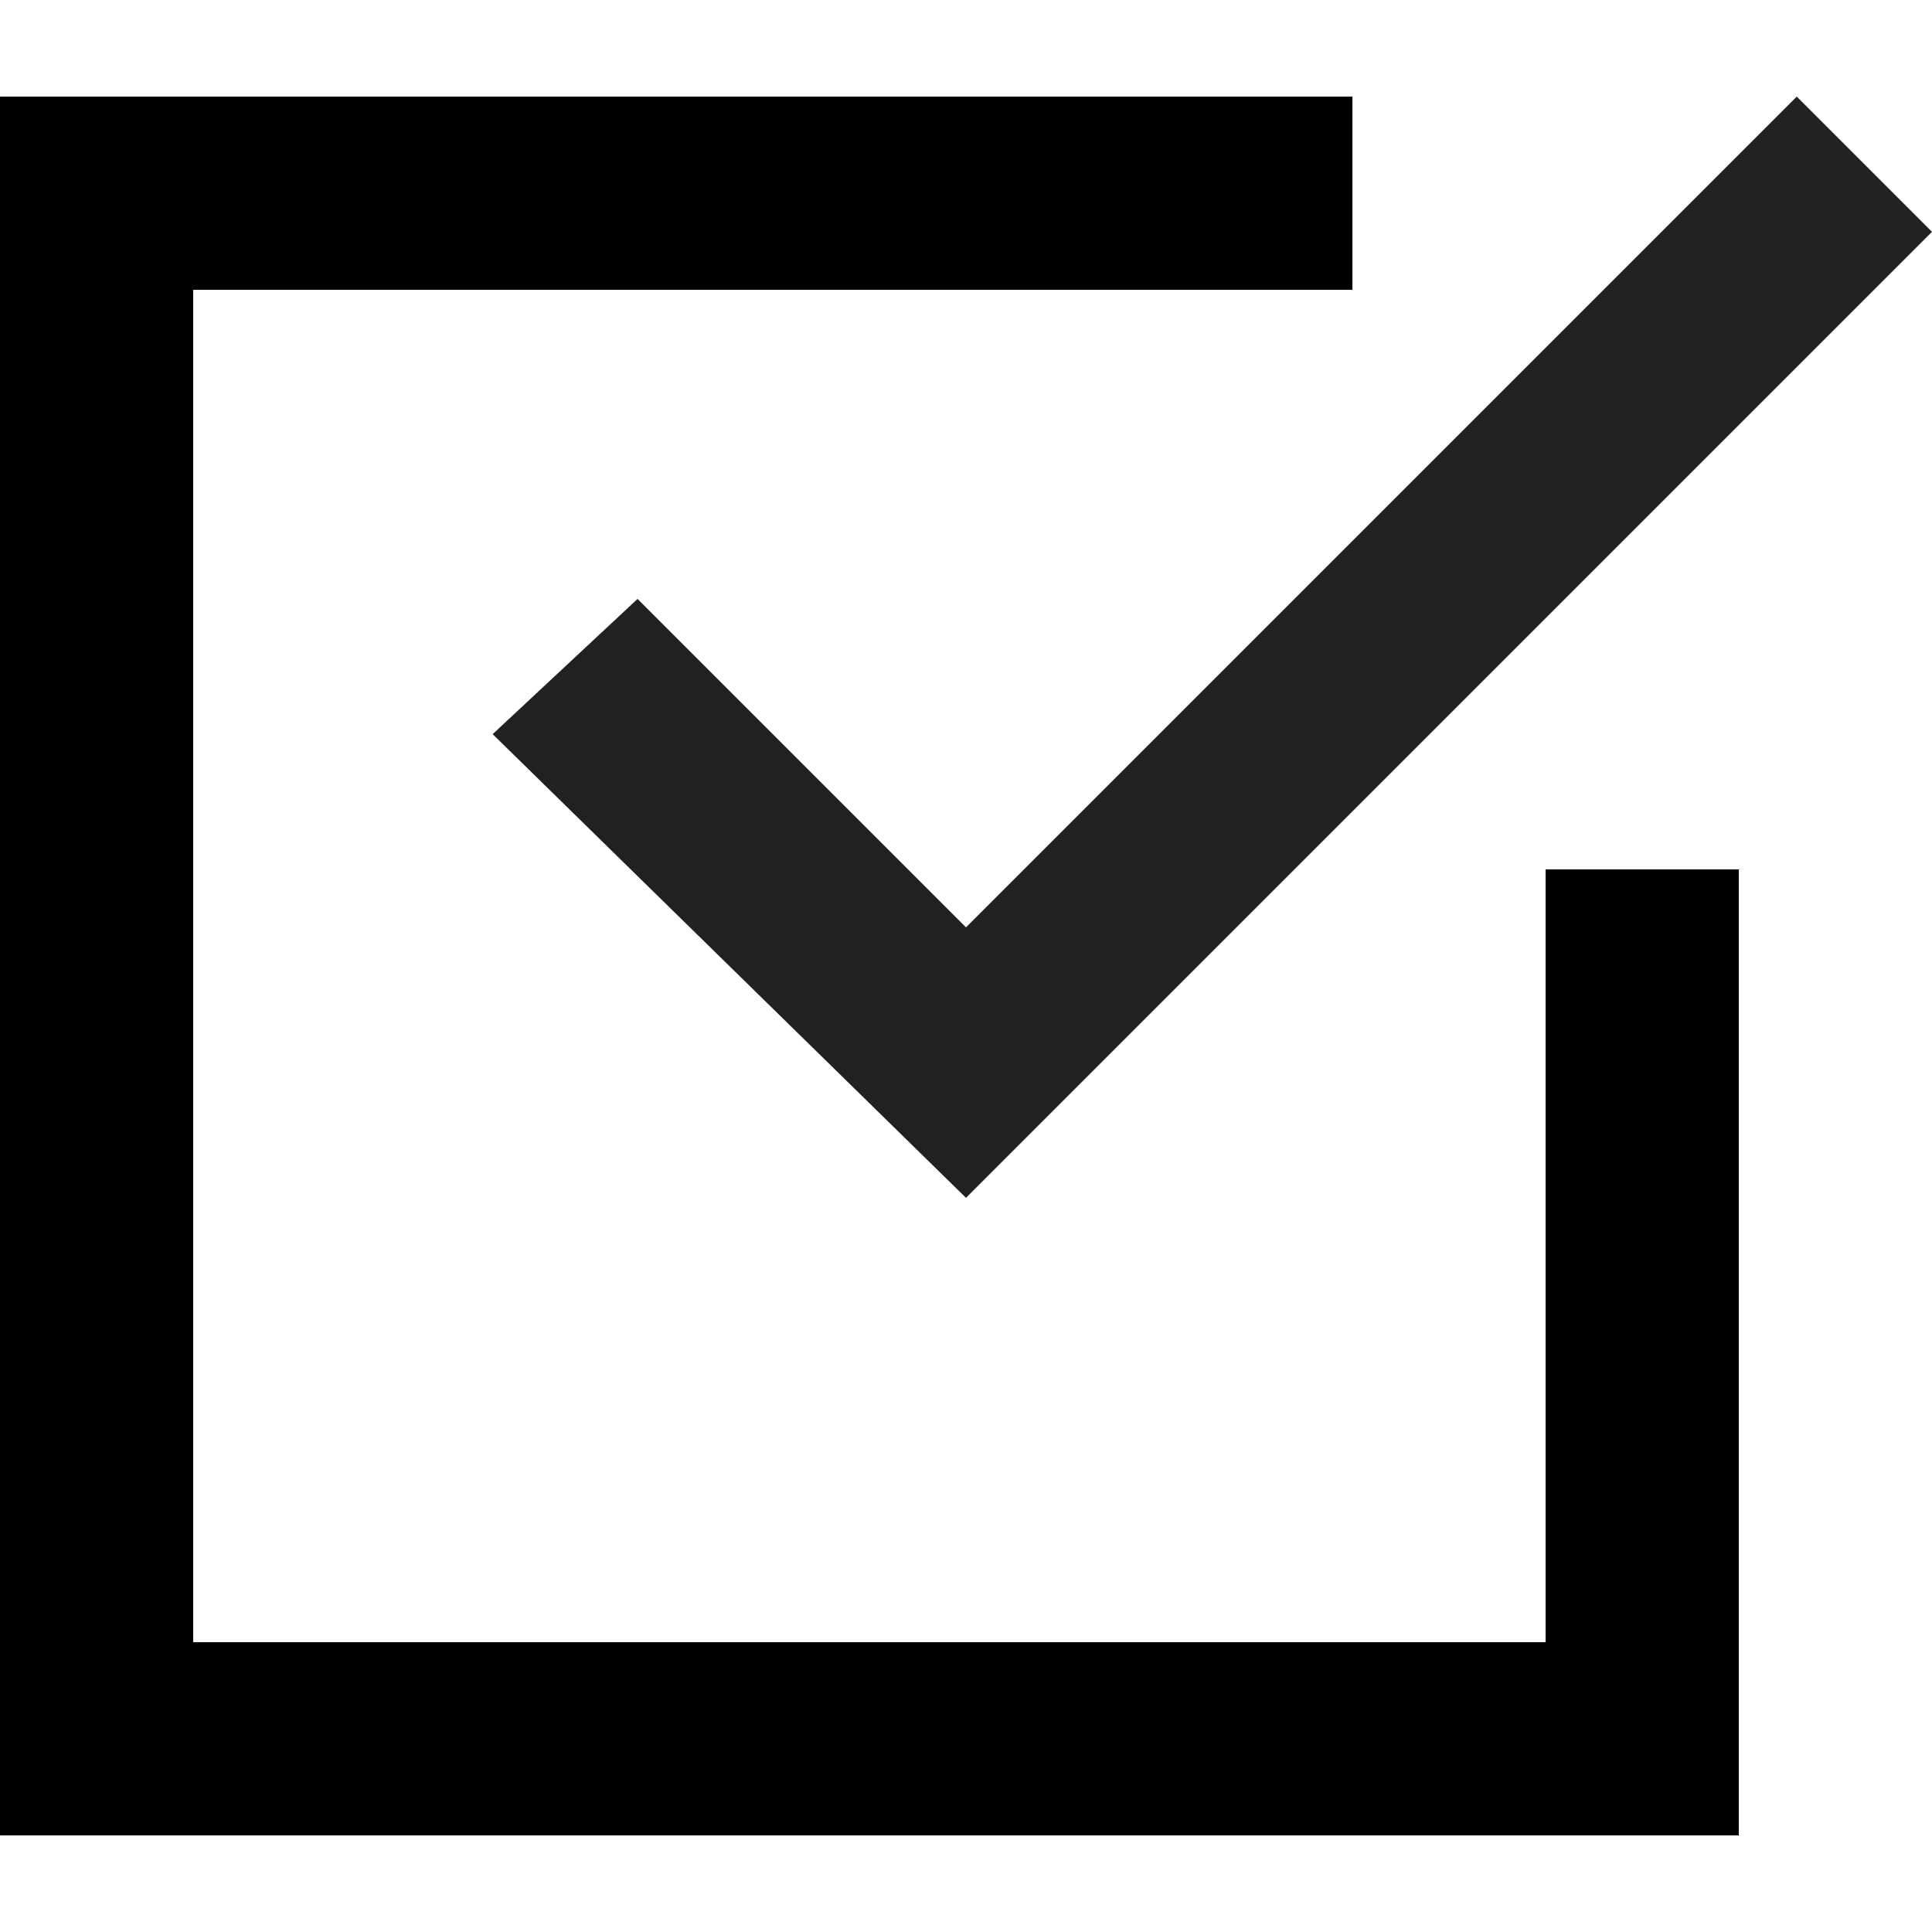
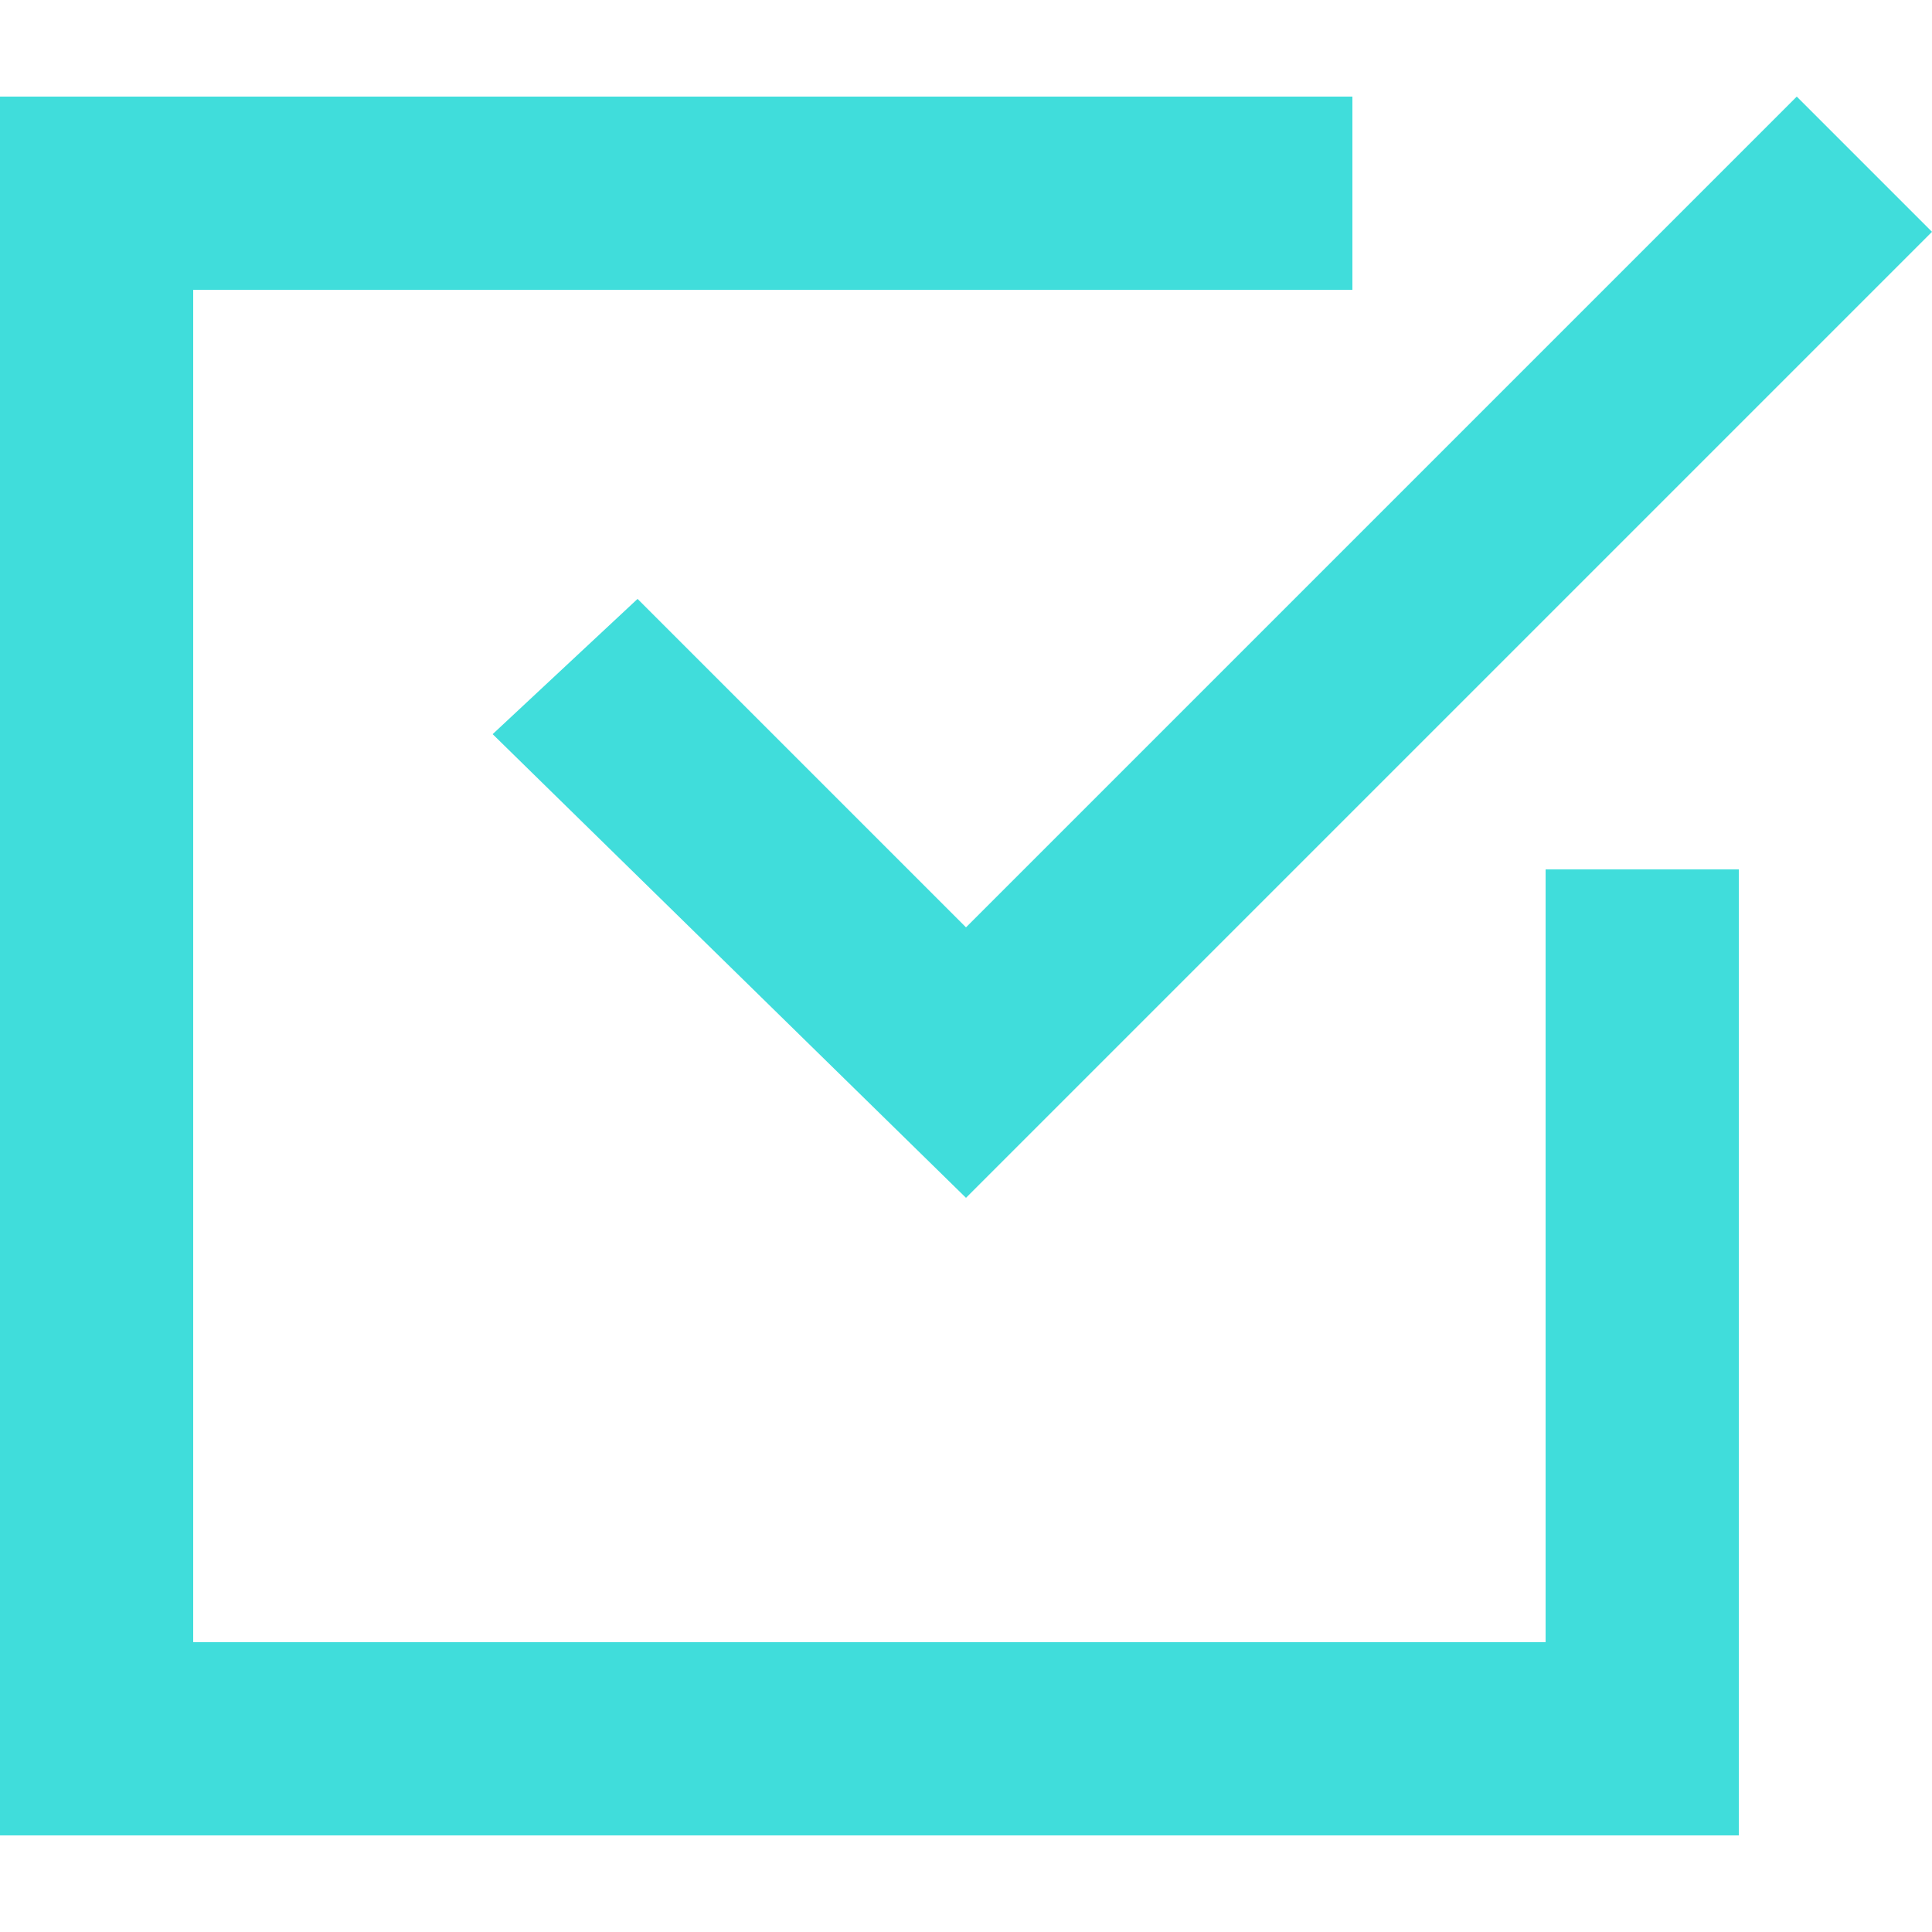
<svg xmlns="http://www.w3.org/2000/svg" version="1.1" x="0px" y="0px" viewBox="0 0 20 20" enable-background="new 0 0 20 20" xml:space="preserve">
  <g>
-     <polygon fill="#000000" points="16,17 2,17 2,3 14,3 14,1 0,1 0,19 18,19 18,9 16,9  " />
-     <polygon fill="#212121" points="6.6,6.2 5.1,7.6 10,12.4 20,2.4 18.6,1 10,9.6  " />
+     <polygon fill="#40dddb" points="16,17 2,17 2,3 14,3 14,1 0,1 0,19 18,19 18,9 16,9  " />
+     <polygon fill="#40dddb" points="6.6,6.2 5.1,7.6 10,12.4 20,2.4 18.6,1 10,9.6  " />
  </g>
</svg>
